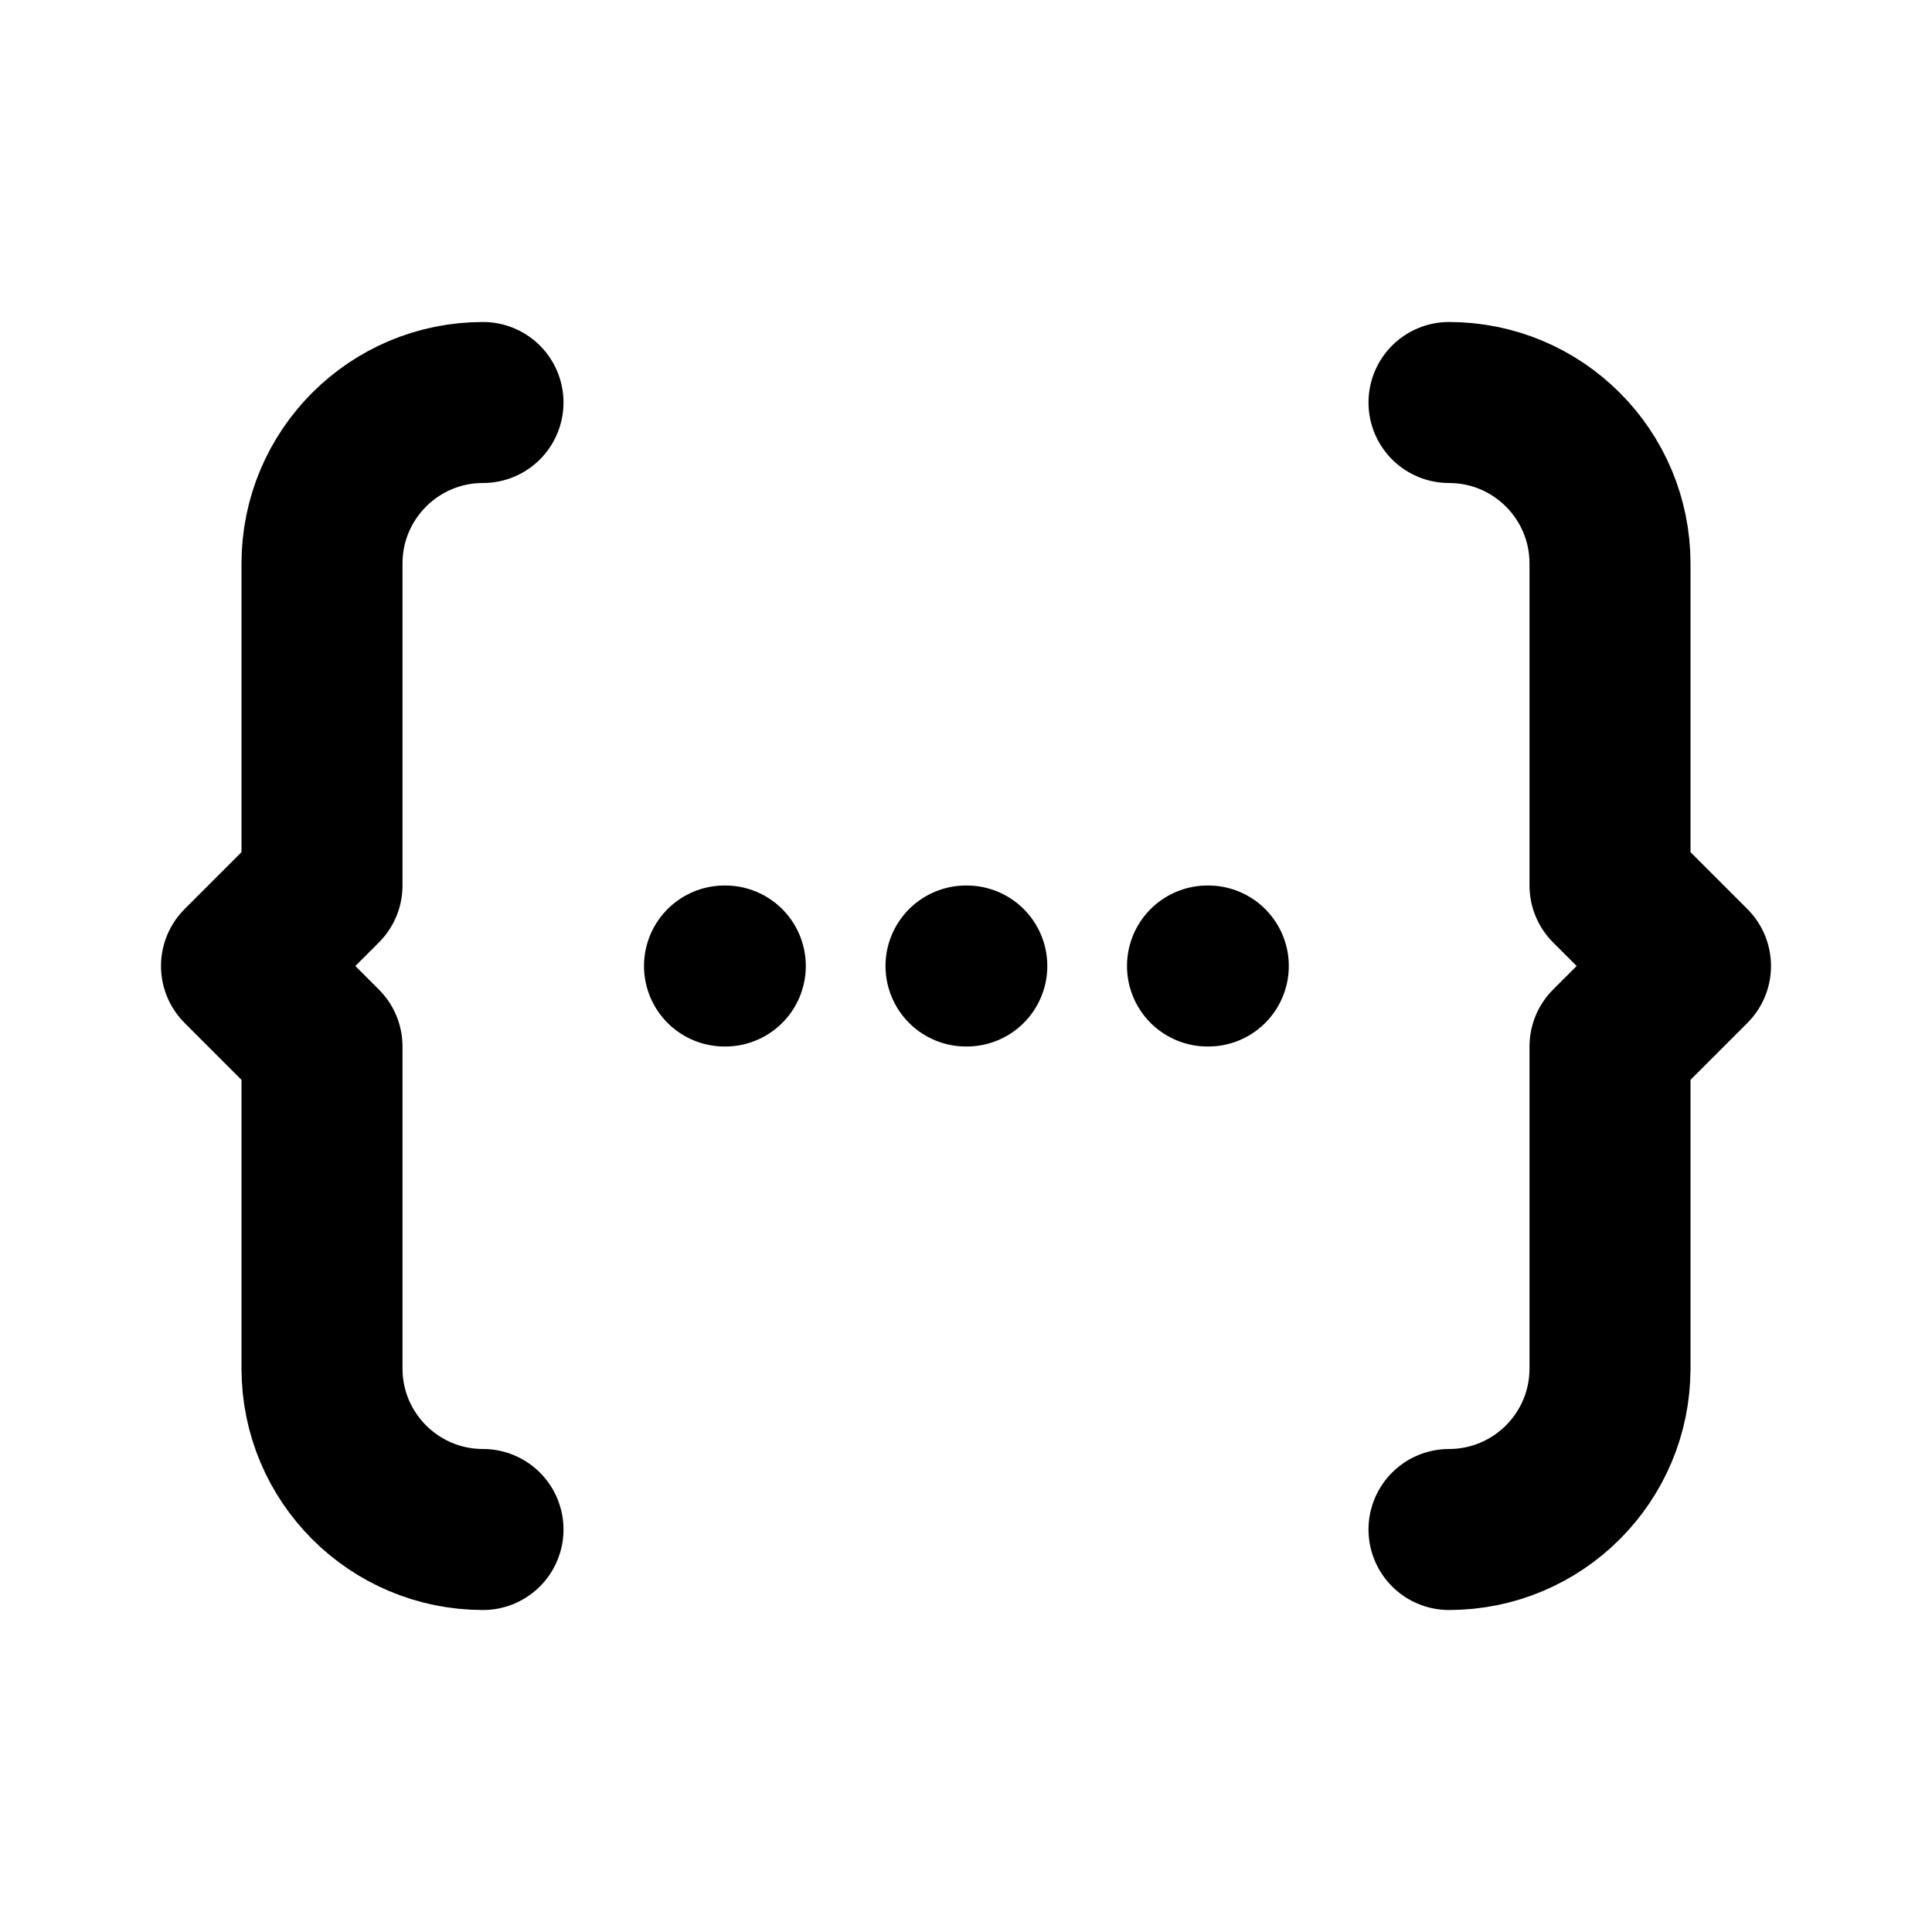
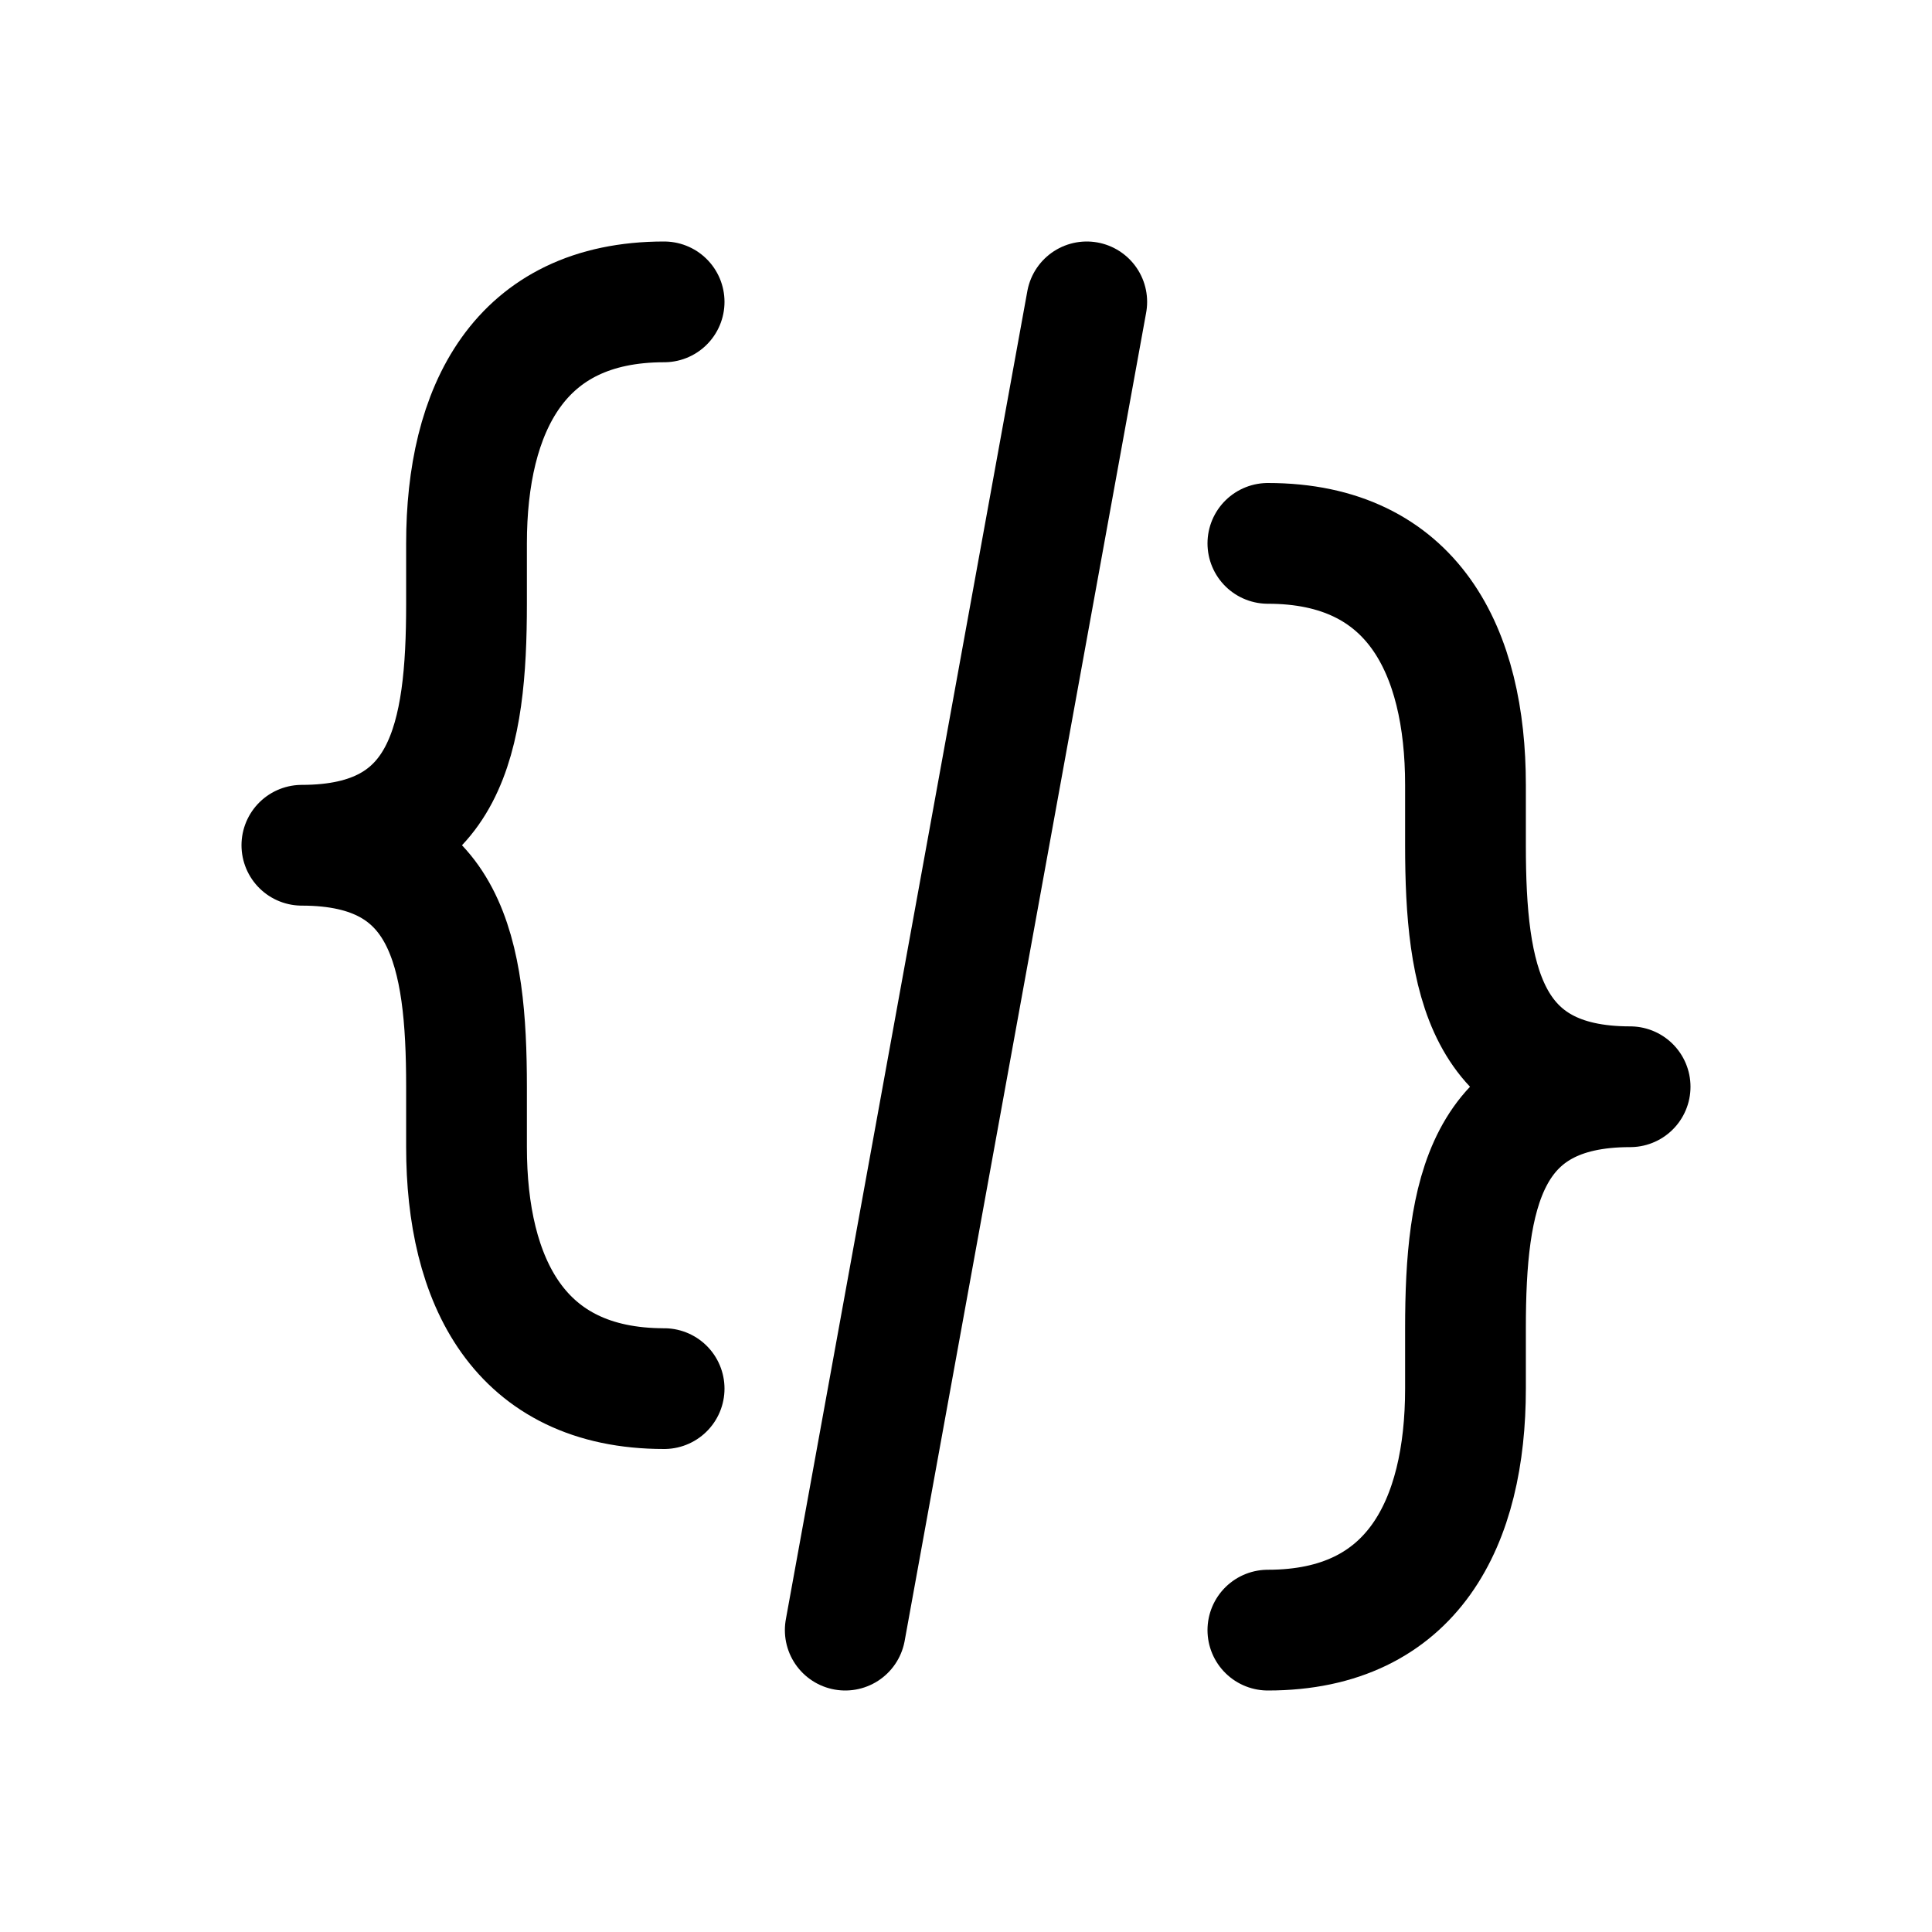
- <svg xmlns="http://www.w3.org/2000/svg" class="icon icon-tabler icon-tabler-code-dots" width="24" height="24" viewBox="0 0 24 24" stroke-width="2" stroke="currentColor" fill="none" stroke-linecap="round" stroke-linejoin="round">
-   <path stroke="none" d="M0 0h24v24H0z" fill="none" />
-   <path d="M15 12h.01" />
-   <path d="M12 12h.01" />
-   <path d="M9 12h.01" />
-   <path d="M6 19a2 2 0 0 1 -2 -2v-4l-1 -1l1 -1v-4a2 2 0 0 1 2 -2" />
-   <path d="M18 19a2 2 0 0 0 2 -2v-4l1 -1l-1 -1v-4a2 2 0 0 0 -2 -2" />
+ <svg xmlns="http://www.w3.org/2000/svg" width="32" height="32" viewBox="0 0 32 32" fill="none">
+   <path d="M21 9C23.41 9 24.273 10.791 24.273 13V14C24.273 16.209 24.59 18 27 18C24.59 18 24.273 19.791 24.273 22V23C24.273 25.209 23.41 27 21 27" stroke="black" stroke-width="2" stroke-linecap="round" stroke-linejoin="round" />
+   <path d="M11 5C8.59 5 7.727 6.791 7.727 9V10C7.727 12.209 7.41 14 5 14C7.41 14 7.727 15.791 7.727 18V19C7.727 21.209 8.59 23 11 23" stroke="black" stroke-width="2" stroke-linecap="round" stroke-linejoin="round" />
+   <path d="M18 5L14 27" stroke="black" stroke-width="2" stroke-linecap="round" stroke-linejoin="round" />
</svg>
